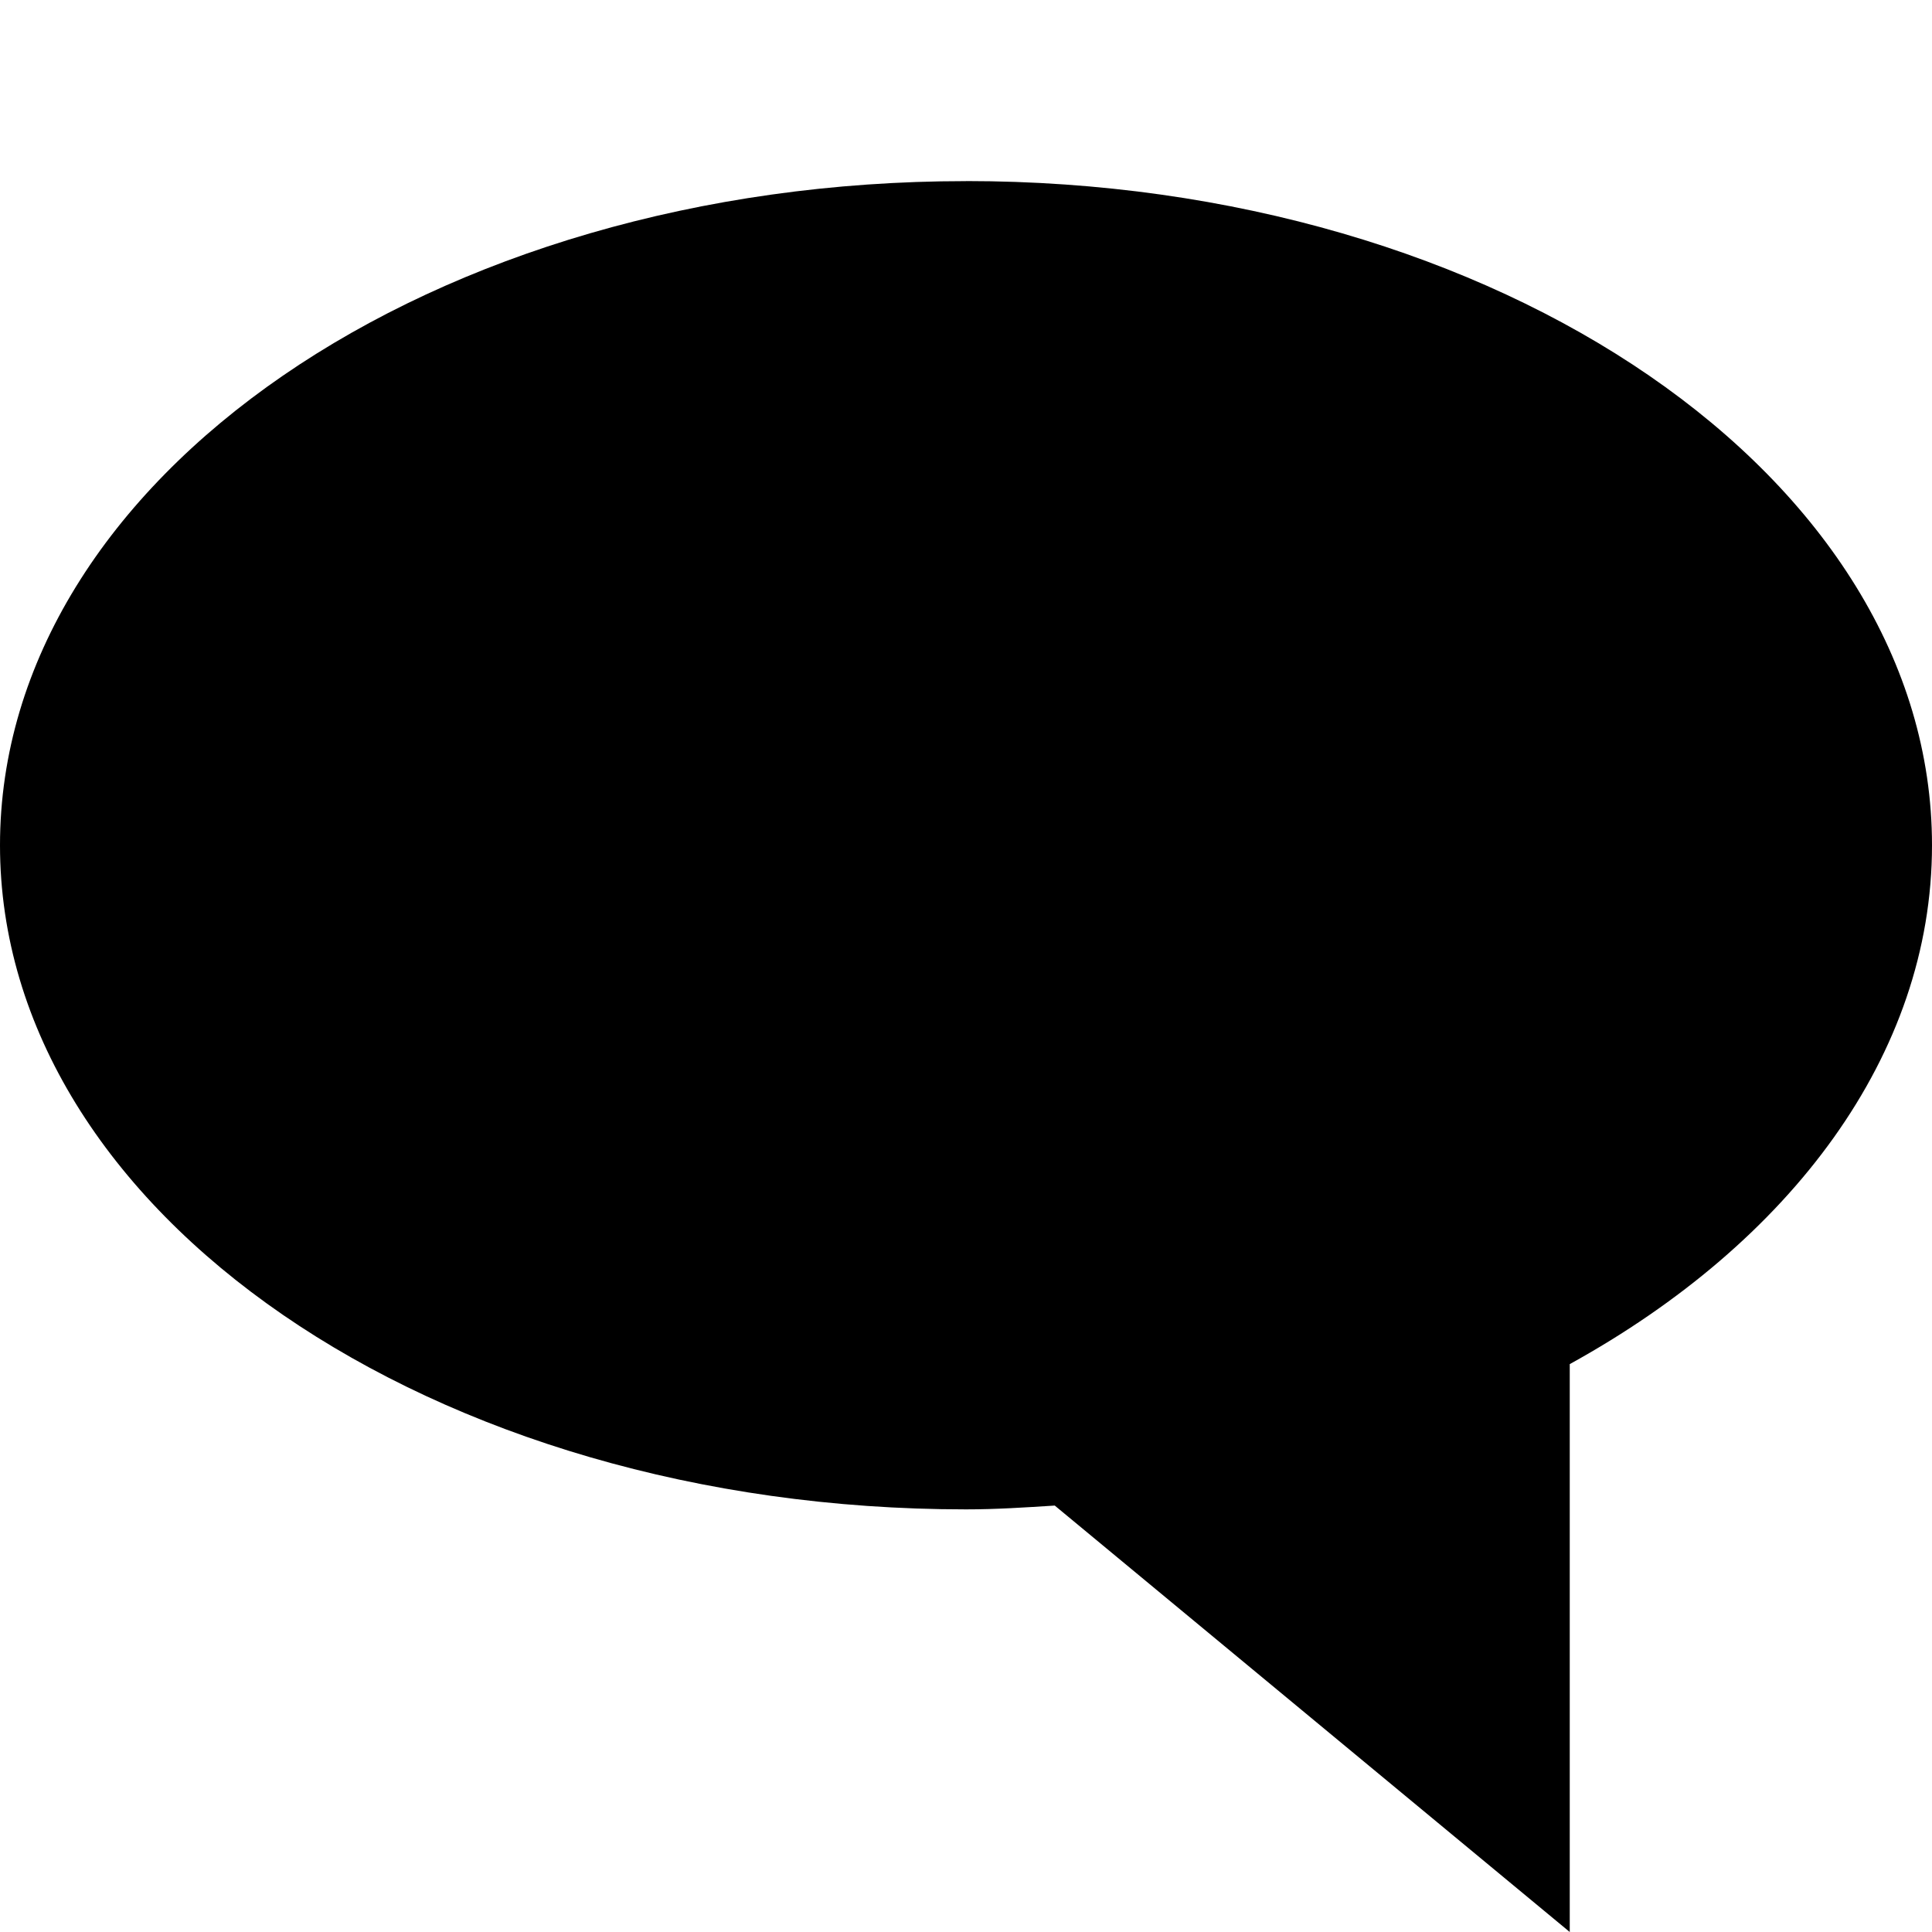
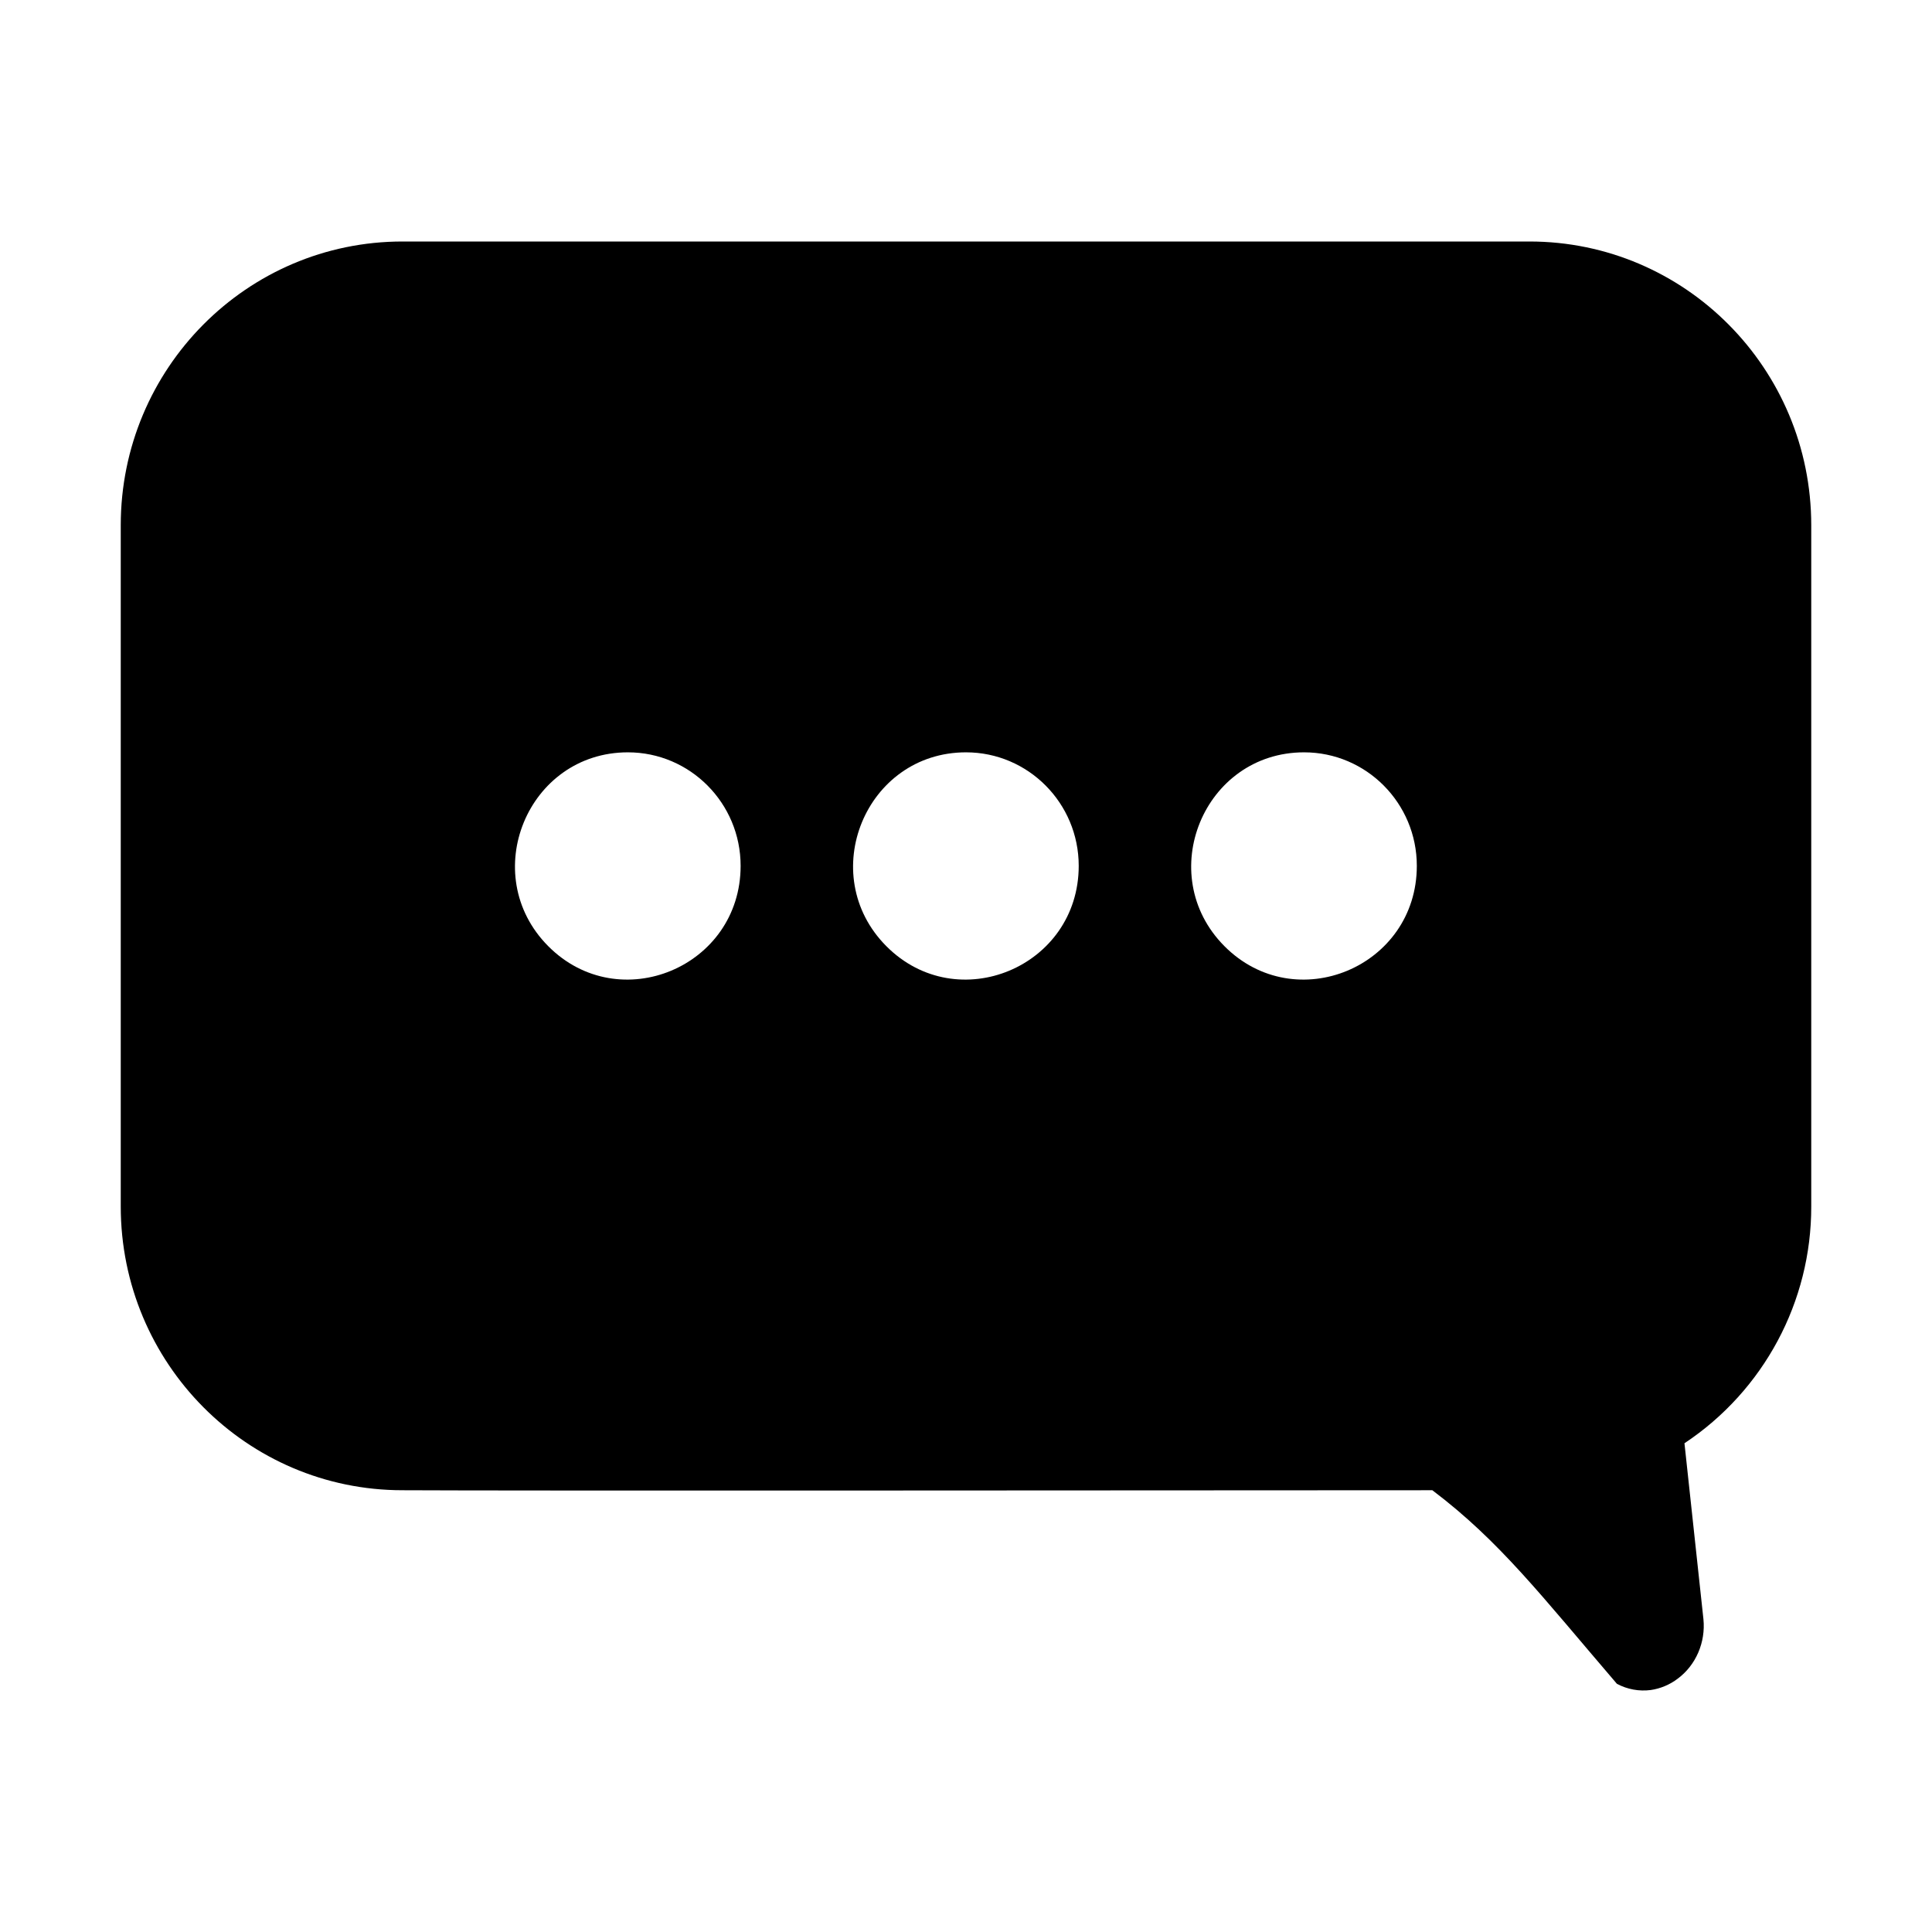
- <svg xmlns="http://www.w3.org/2000/svg" height="32" width="32" viewBox="0 0 32 32">
-   <path fill="#000" d="M16 3C7.163 3 0 7.925 0 14s7.163 11 16 11c.5 0 .98-.032 1.47-.063L26 32v-9.406c3.658-2.017 6-5.12 6-8.595 0-6.076-7.164-11-16-11z" />
+ <svg xmlns="http://www.w3.org/2000/svg" width="32" height="32" version="1.1" viewBox="0 0 32 32">
+   <path d="m6.667 4c-2.578 0-4.667 2.105-4.667 4.7v11.282c0 2.597 2.09 4.701 4.667 4.701 1.716 0.01 12.083 3e-3 17.057 0 1.115 0.842 1.807 1.748 3.057 3.206a0.93 0.93 0 0 0 0.561 0.103 0.969 0.969 0 0 0 0.445-0.187c0.302-0.223 0.466-0.603 0.427-0.988l-0.314-2.912a4.699 4.699 0 0 0 2.1-3.923v-11.281c0-2.596-2.09-4.701-4.667-4.701zm3.733 8.461c1.03 0 1.867 0.842 1.867 1.88 0 1.676-2.01 2.514-3.187 1.33-1.176-1.184-0.343-3.21 1.32-3.21zm5.6 0c1.03 0 1.867 0.842 1.867 1.88 0 1.676-2.01 2.514-3.187 1.33-1.176-1.184-0.343-3.21 1.32-3.21zm5.6 0c1.03 0 1.867 0.842 1.867 1.88 0 1.676-2.01 2.514-3.187 1.33-1.176-1.184-0.343-3.21 1.32-3.21z" stroke-width=".5" />
</svg>
